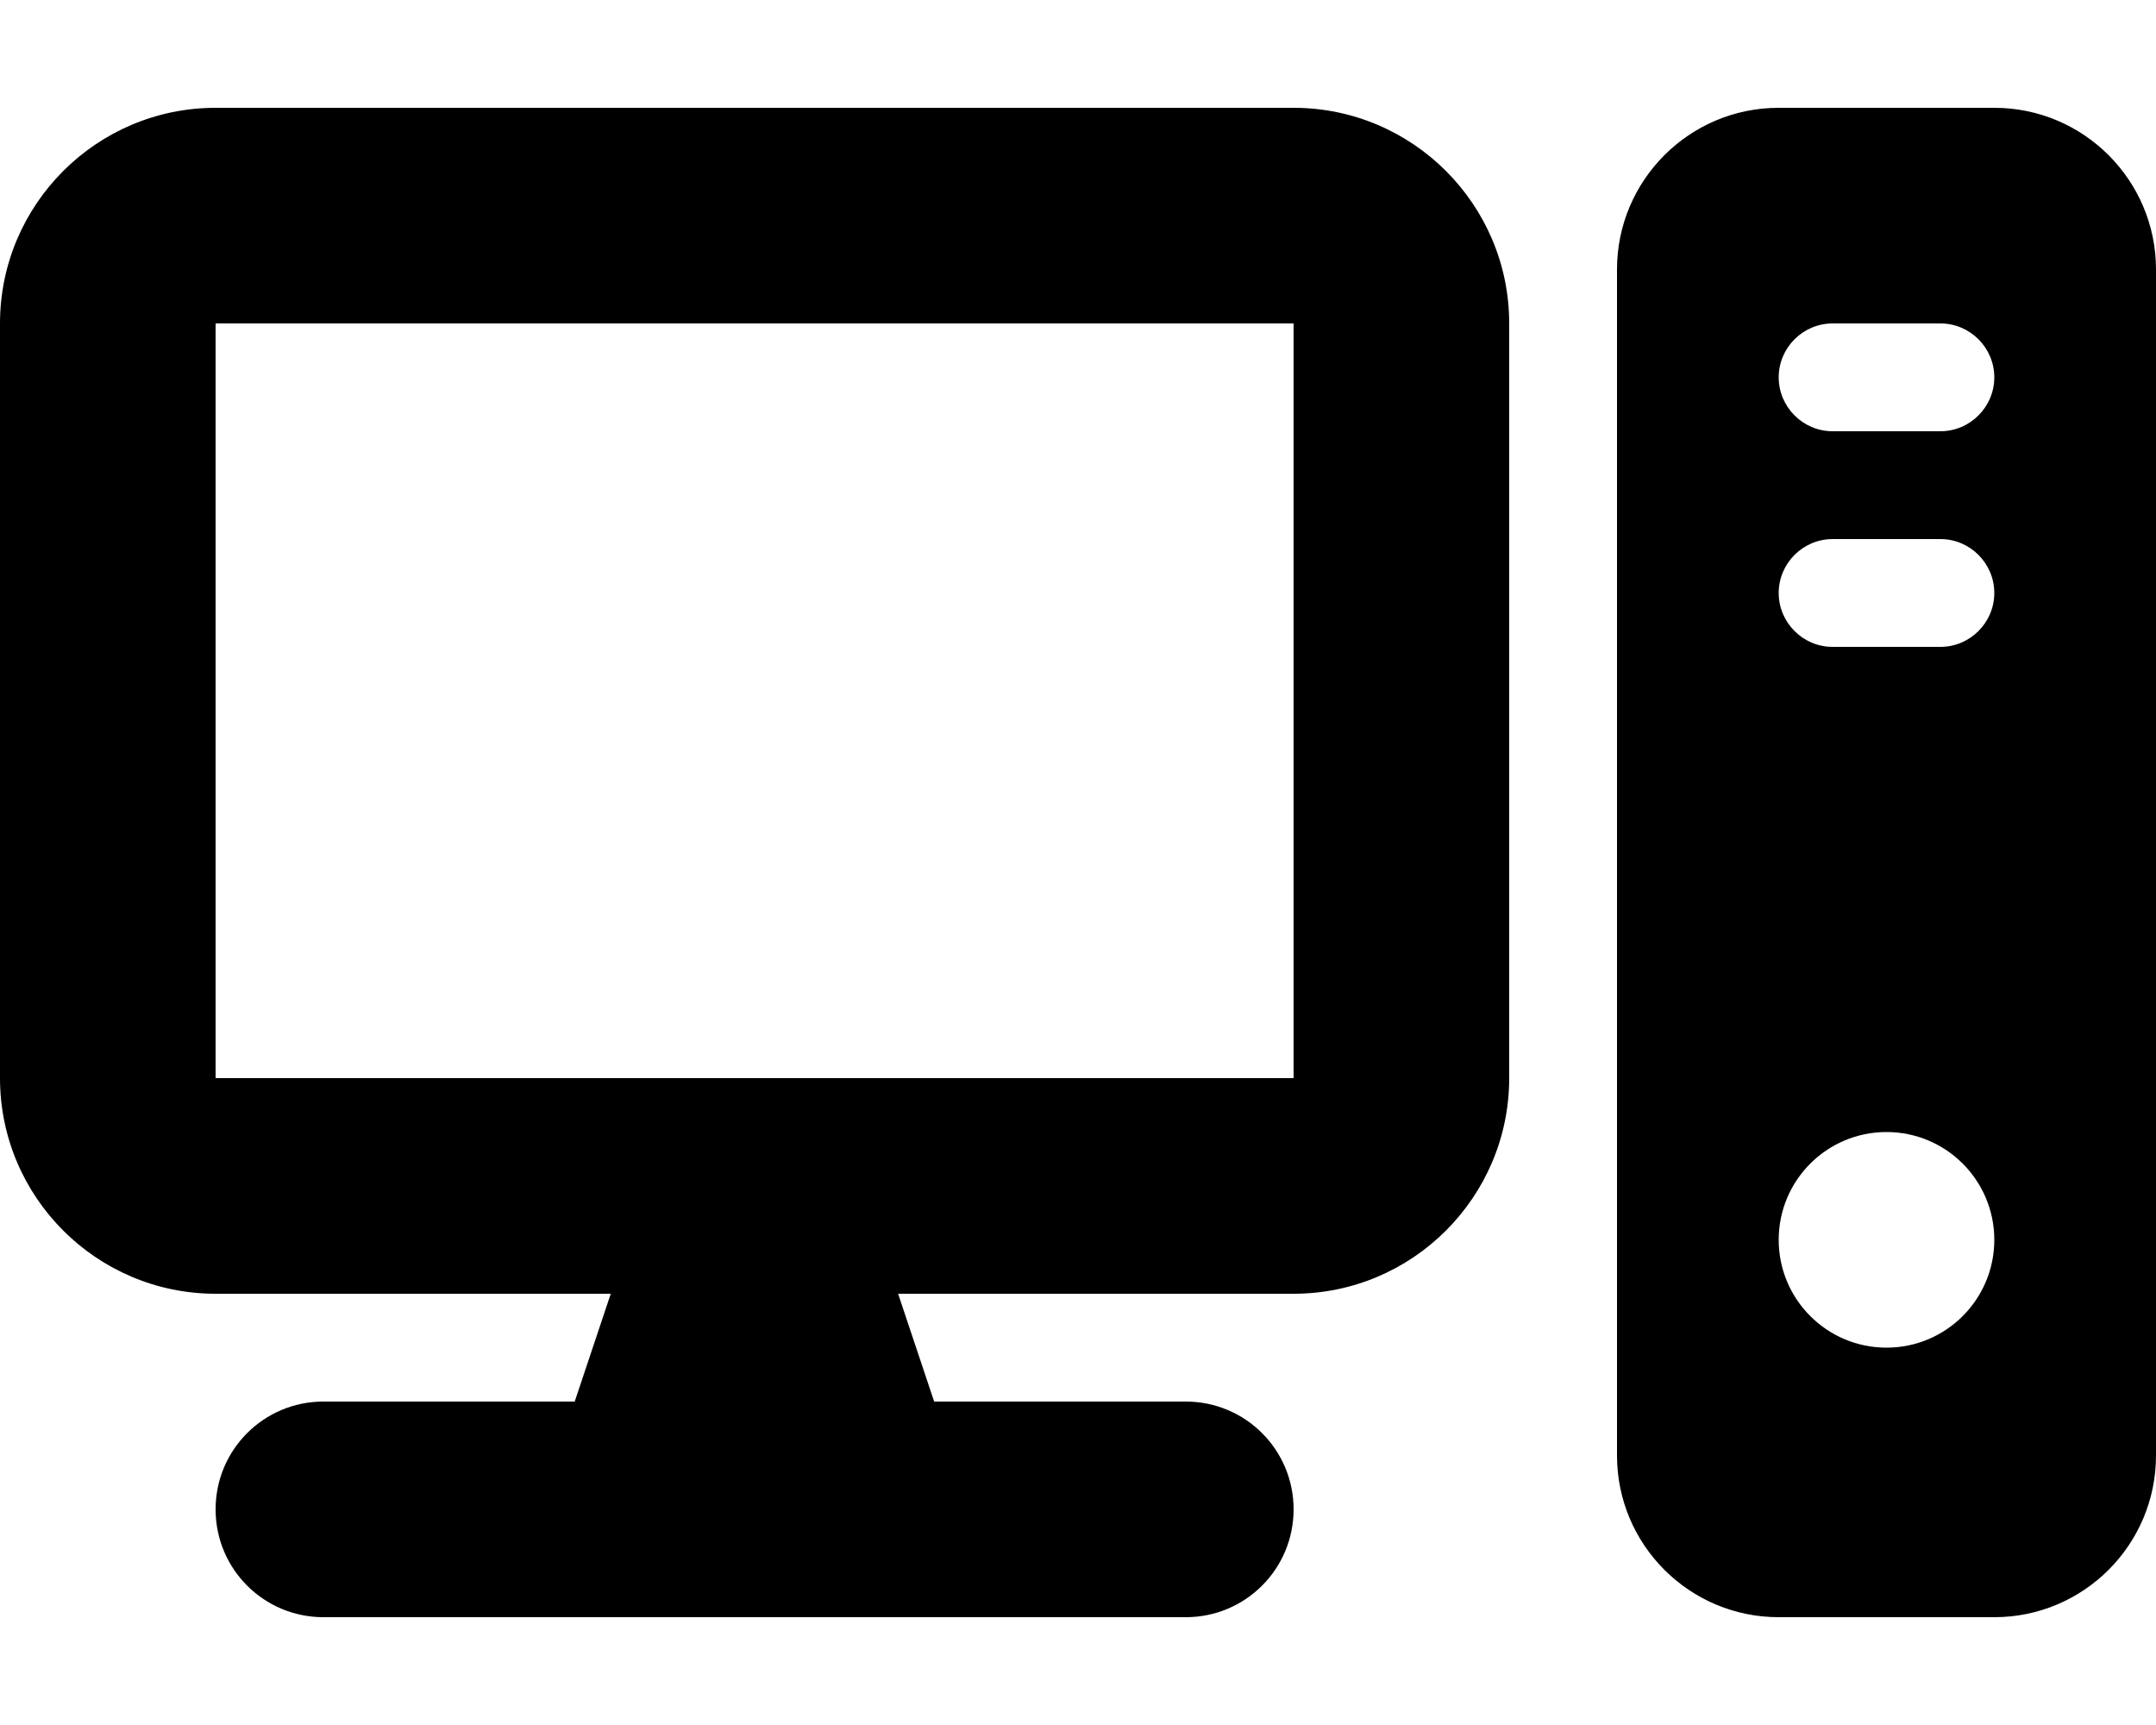
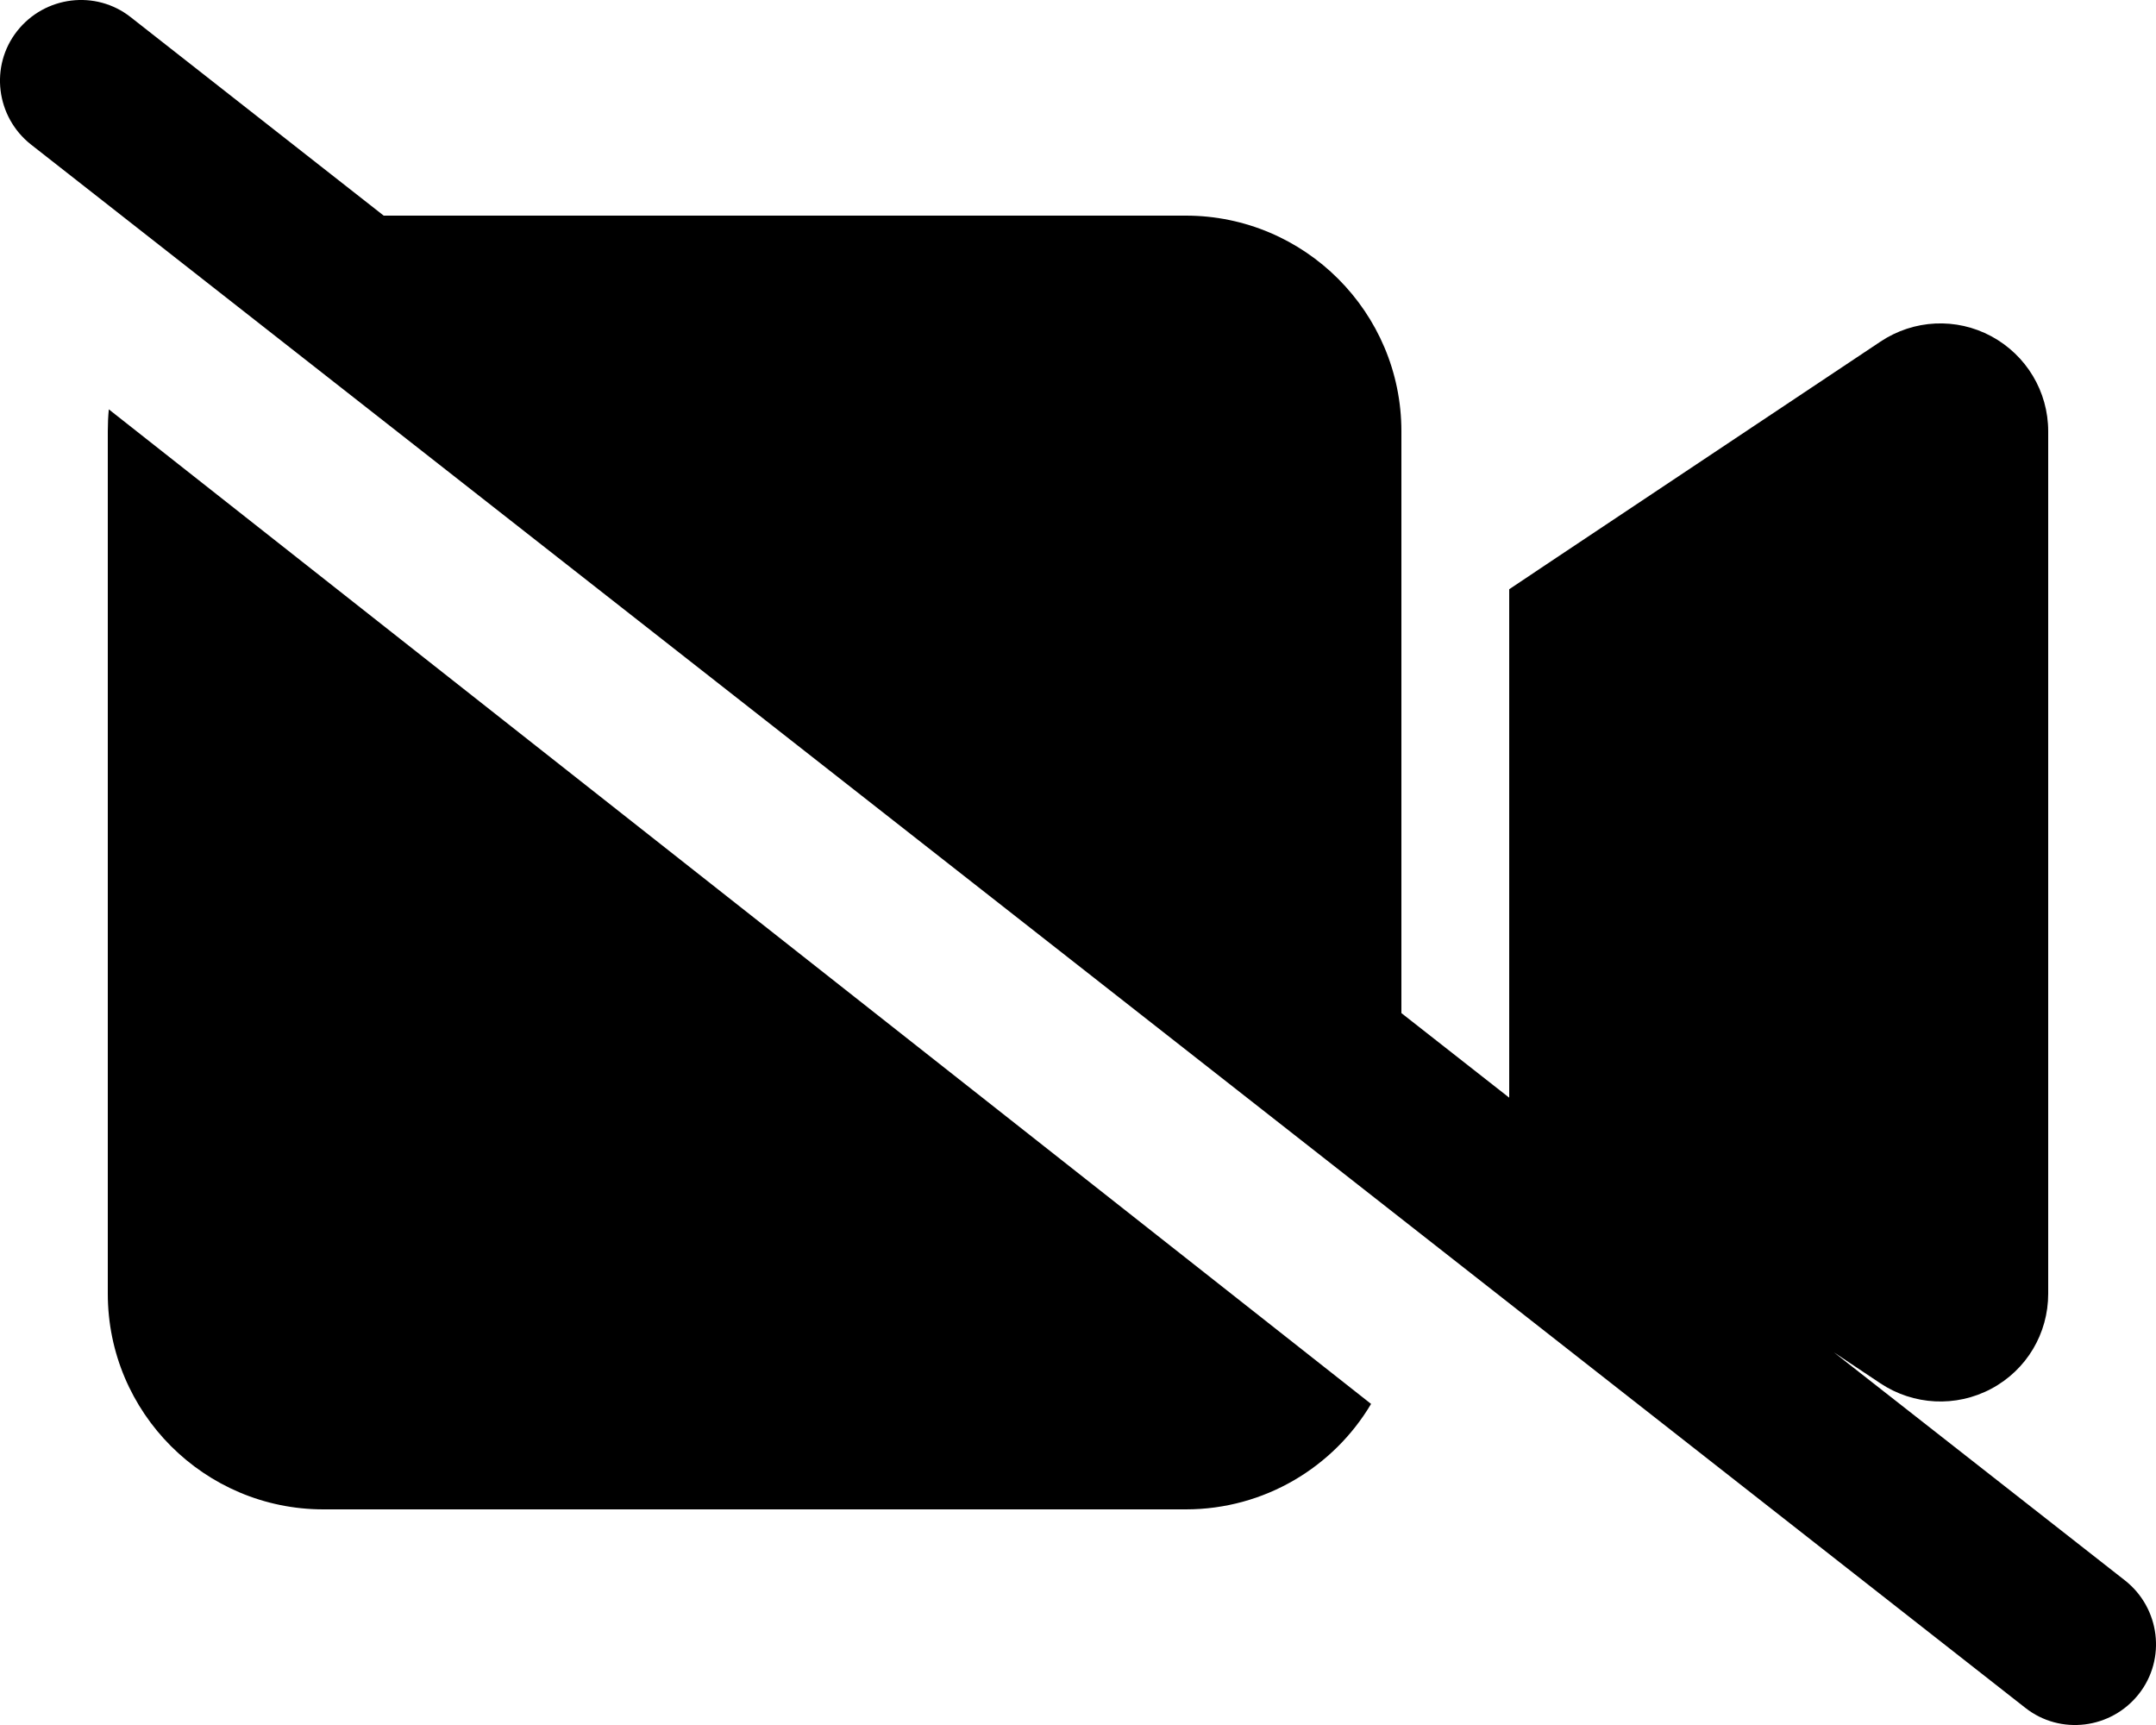
<svg xmlns="http://www.w3.org/2000/svg" viewBox="0 0 640 512">
-   <path d="M384 96V320H64L64 96H384zM64 32C28.7 32 0 60.7 0 96V320c0 35.3 28.7 64 64 64H181.3l-10.7 32H96c-17.7 0-32 14.3-32 32s14.3 32 32 32H352c17.7 0 32-14.3 32-32s-14.3-32-32-32H277.3l-10.7-32H384c35.3 0 64-28.7 64-64V96c0-35.3-28.7-64-64-64H64zm464 0c-26.5 0-48 21.5-48 48V432c0 26.5 21.5 48 48 48h64c26.5 0 48-21.5 48-48V80c0-26.5-21.5-48-48-48H528zm16 64h32c8.8 0 16 7.2 16 16s-7.2 16-16 16H544c-8.8 0-16-7.2-16-16s7.2-16 16-16zm-16 80c0-8.8 7.2-16 16-16h32c8.8 0 16 7.2 16 16s-7.2 16-16 16H544c-8.8 0-16-7.2-16-16zm32 160a32 32 0 1 1 0 64 32 32 0 1 1 0-64z" />
+   <path d="M38.8 5.1C28.4-3.1 13.3-1.2 5.1 9.2S-1.2 34.7 9.2 42.9l592 464c10.4 8.2 25.5 6.3 33.7-4.1s6.3-25.5-4.1-33.7l-86.4-67.7 13.8 9.2c9.8 6.5 22.4 7.2 32.9 1.6s16.9-16.4 16.9-28.2V128c0-11.8-6.5-22.6-16.9-28.2s-23-5-32.9 1.6l-96 64L448 174.9V192 320v5.8l-32-25.1V128c0-35.3-28.7-64-64-64H113.9L38.8 5.1zM407 416.7L32.3 121.5c-.2 2.1-.3 4.3-.3 6.5V384c0 35.3 28.7 64 64 64H352c23.4 0 43.9-12.6 55-31.3z" />
</svg>
